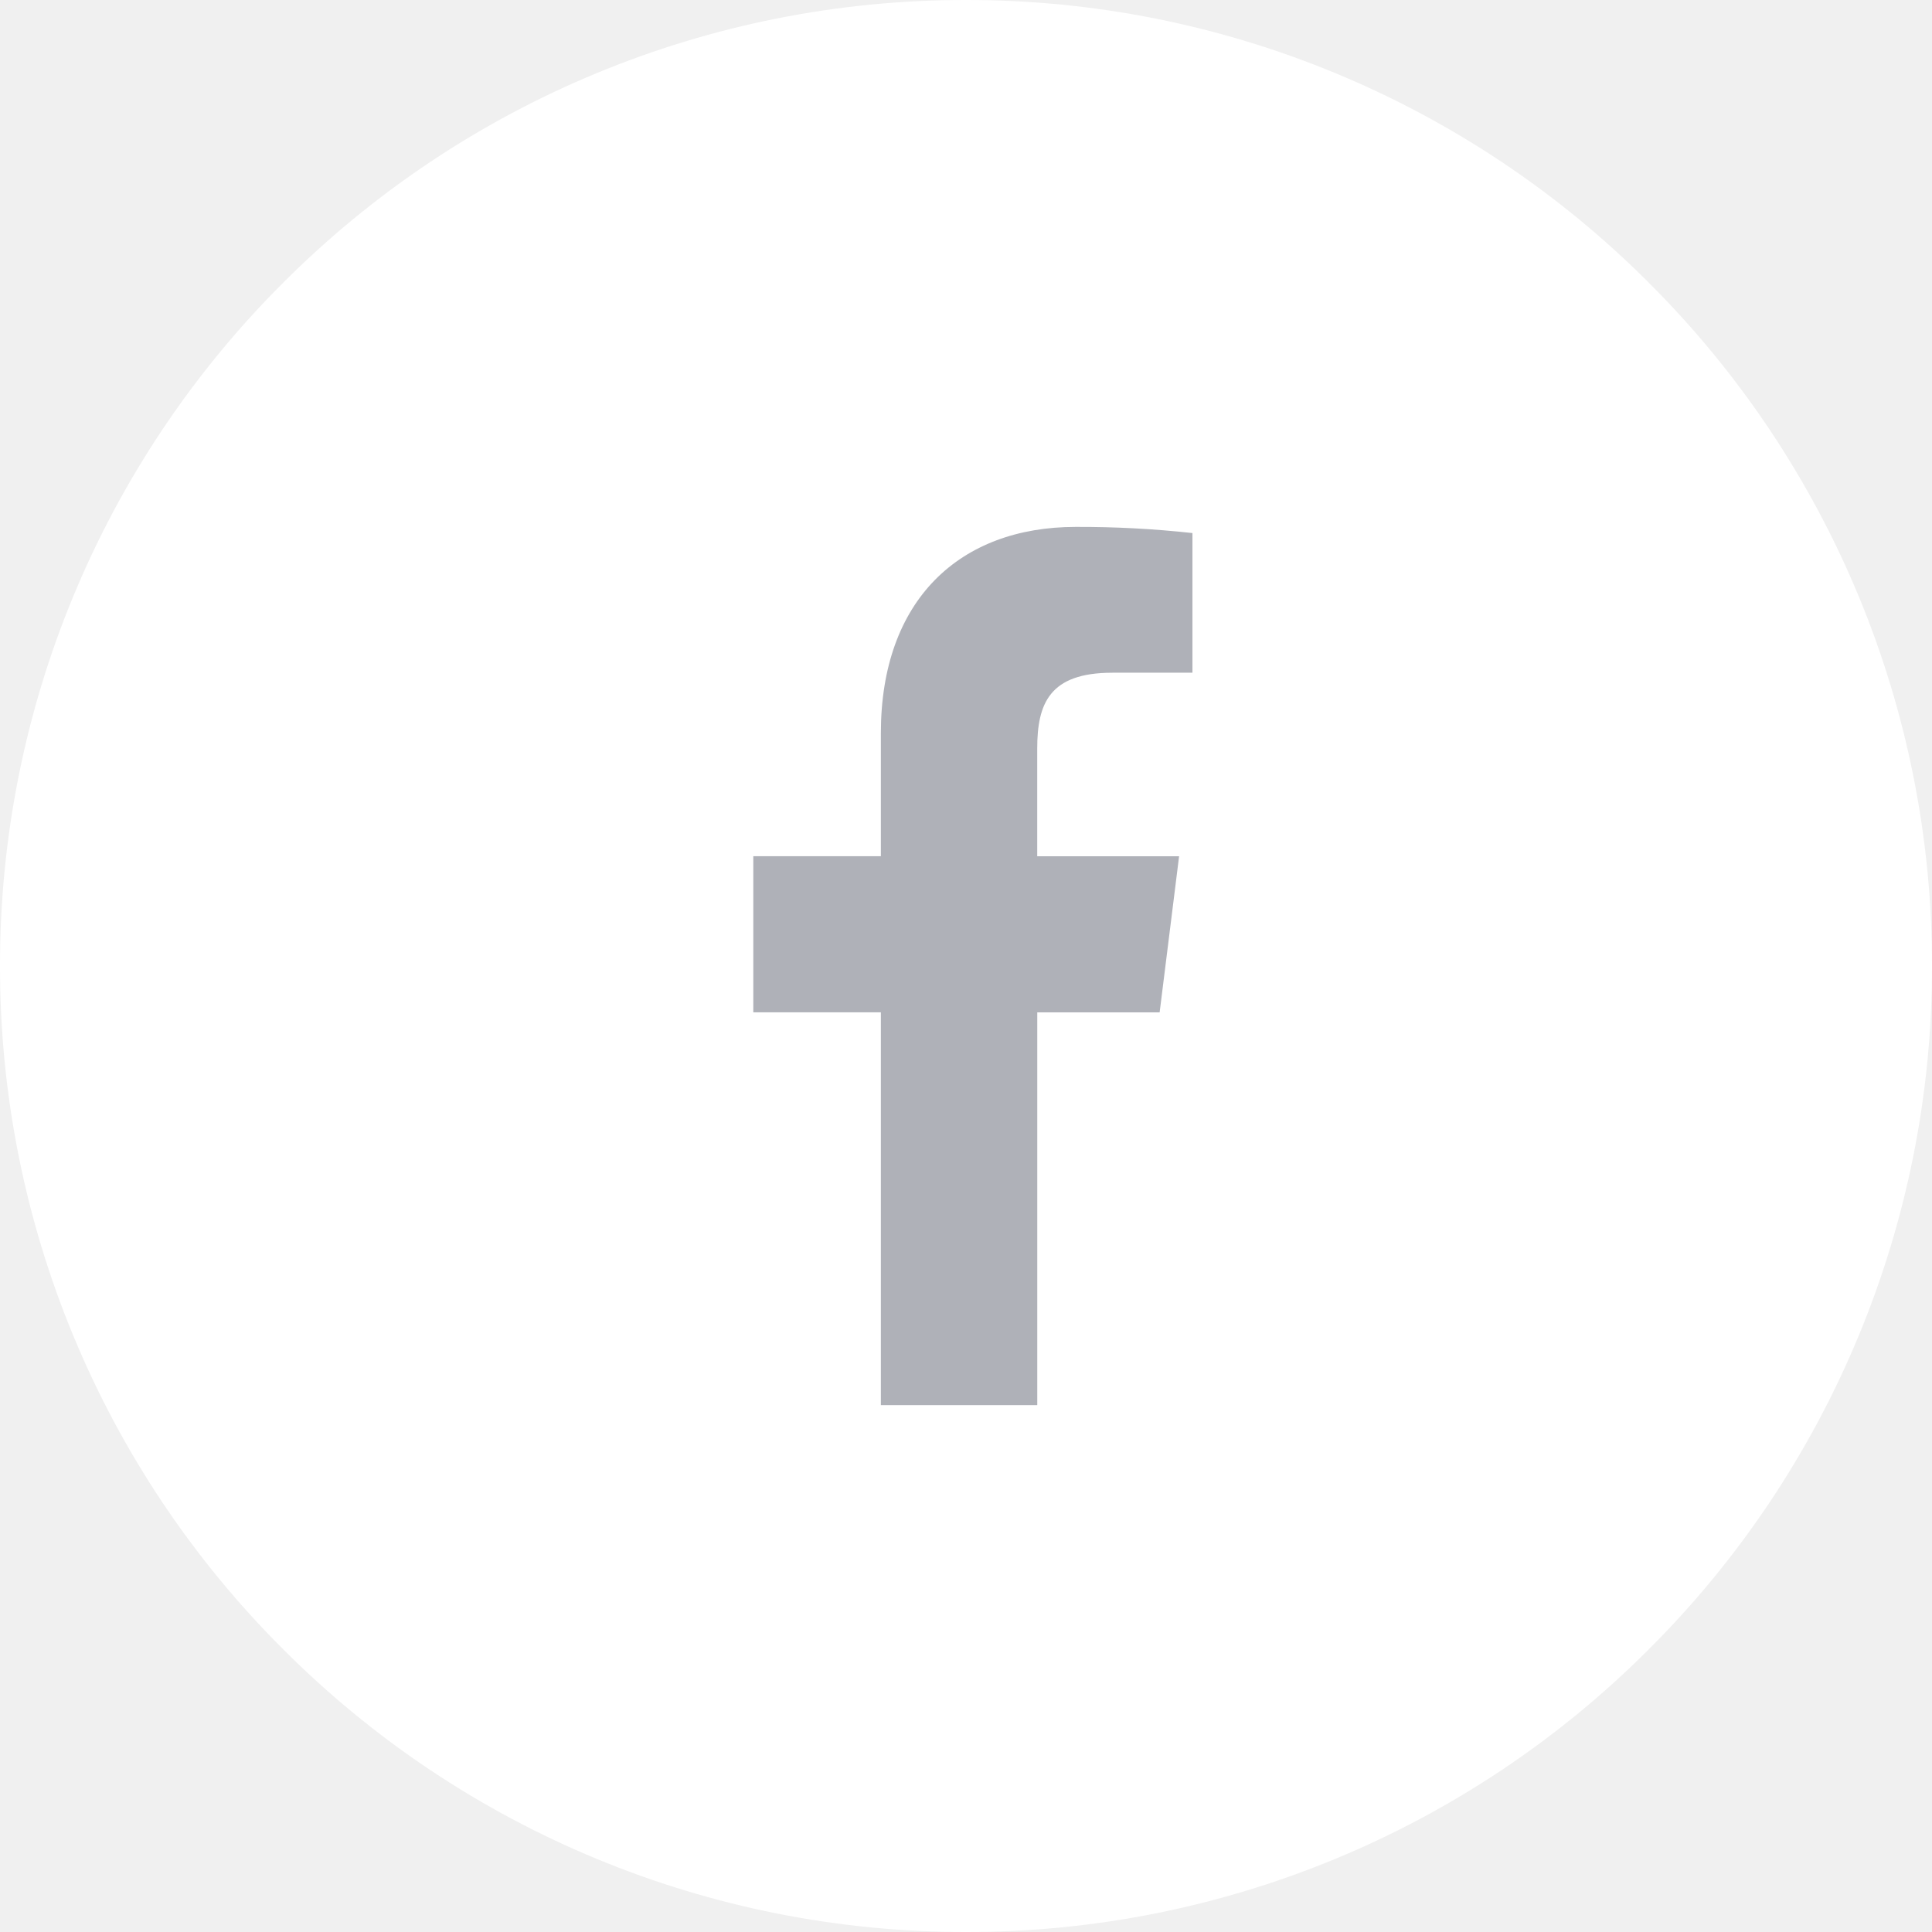
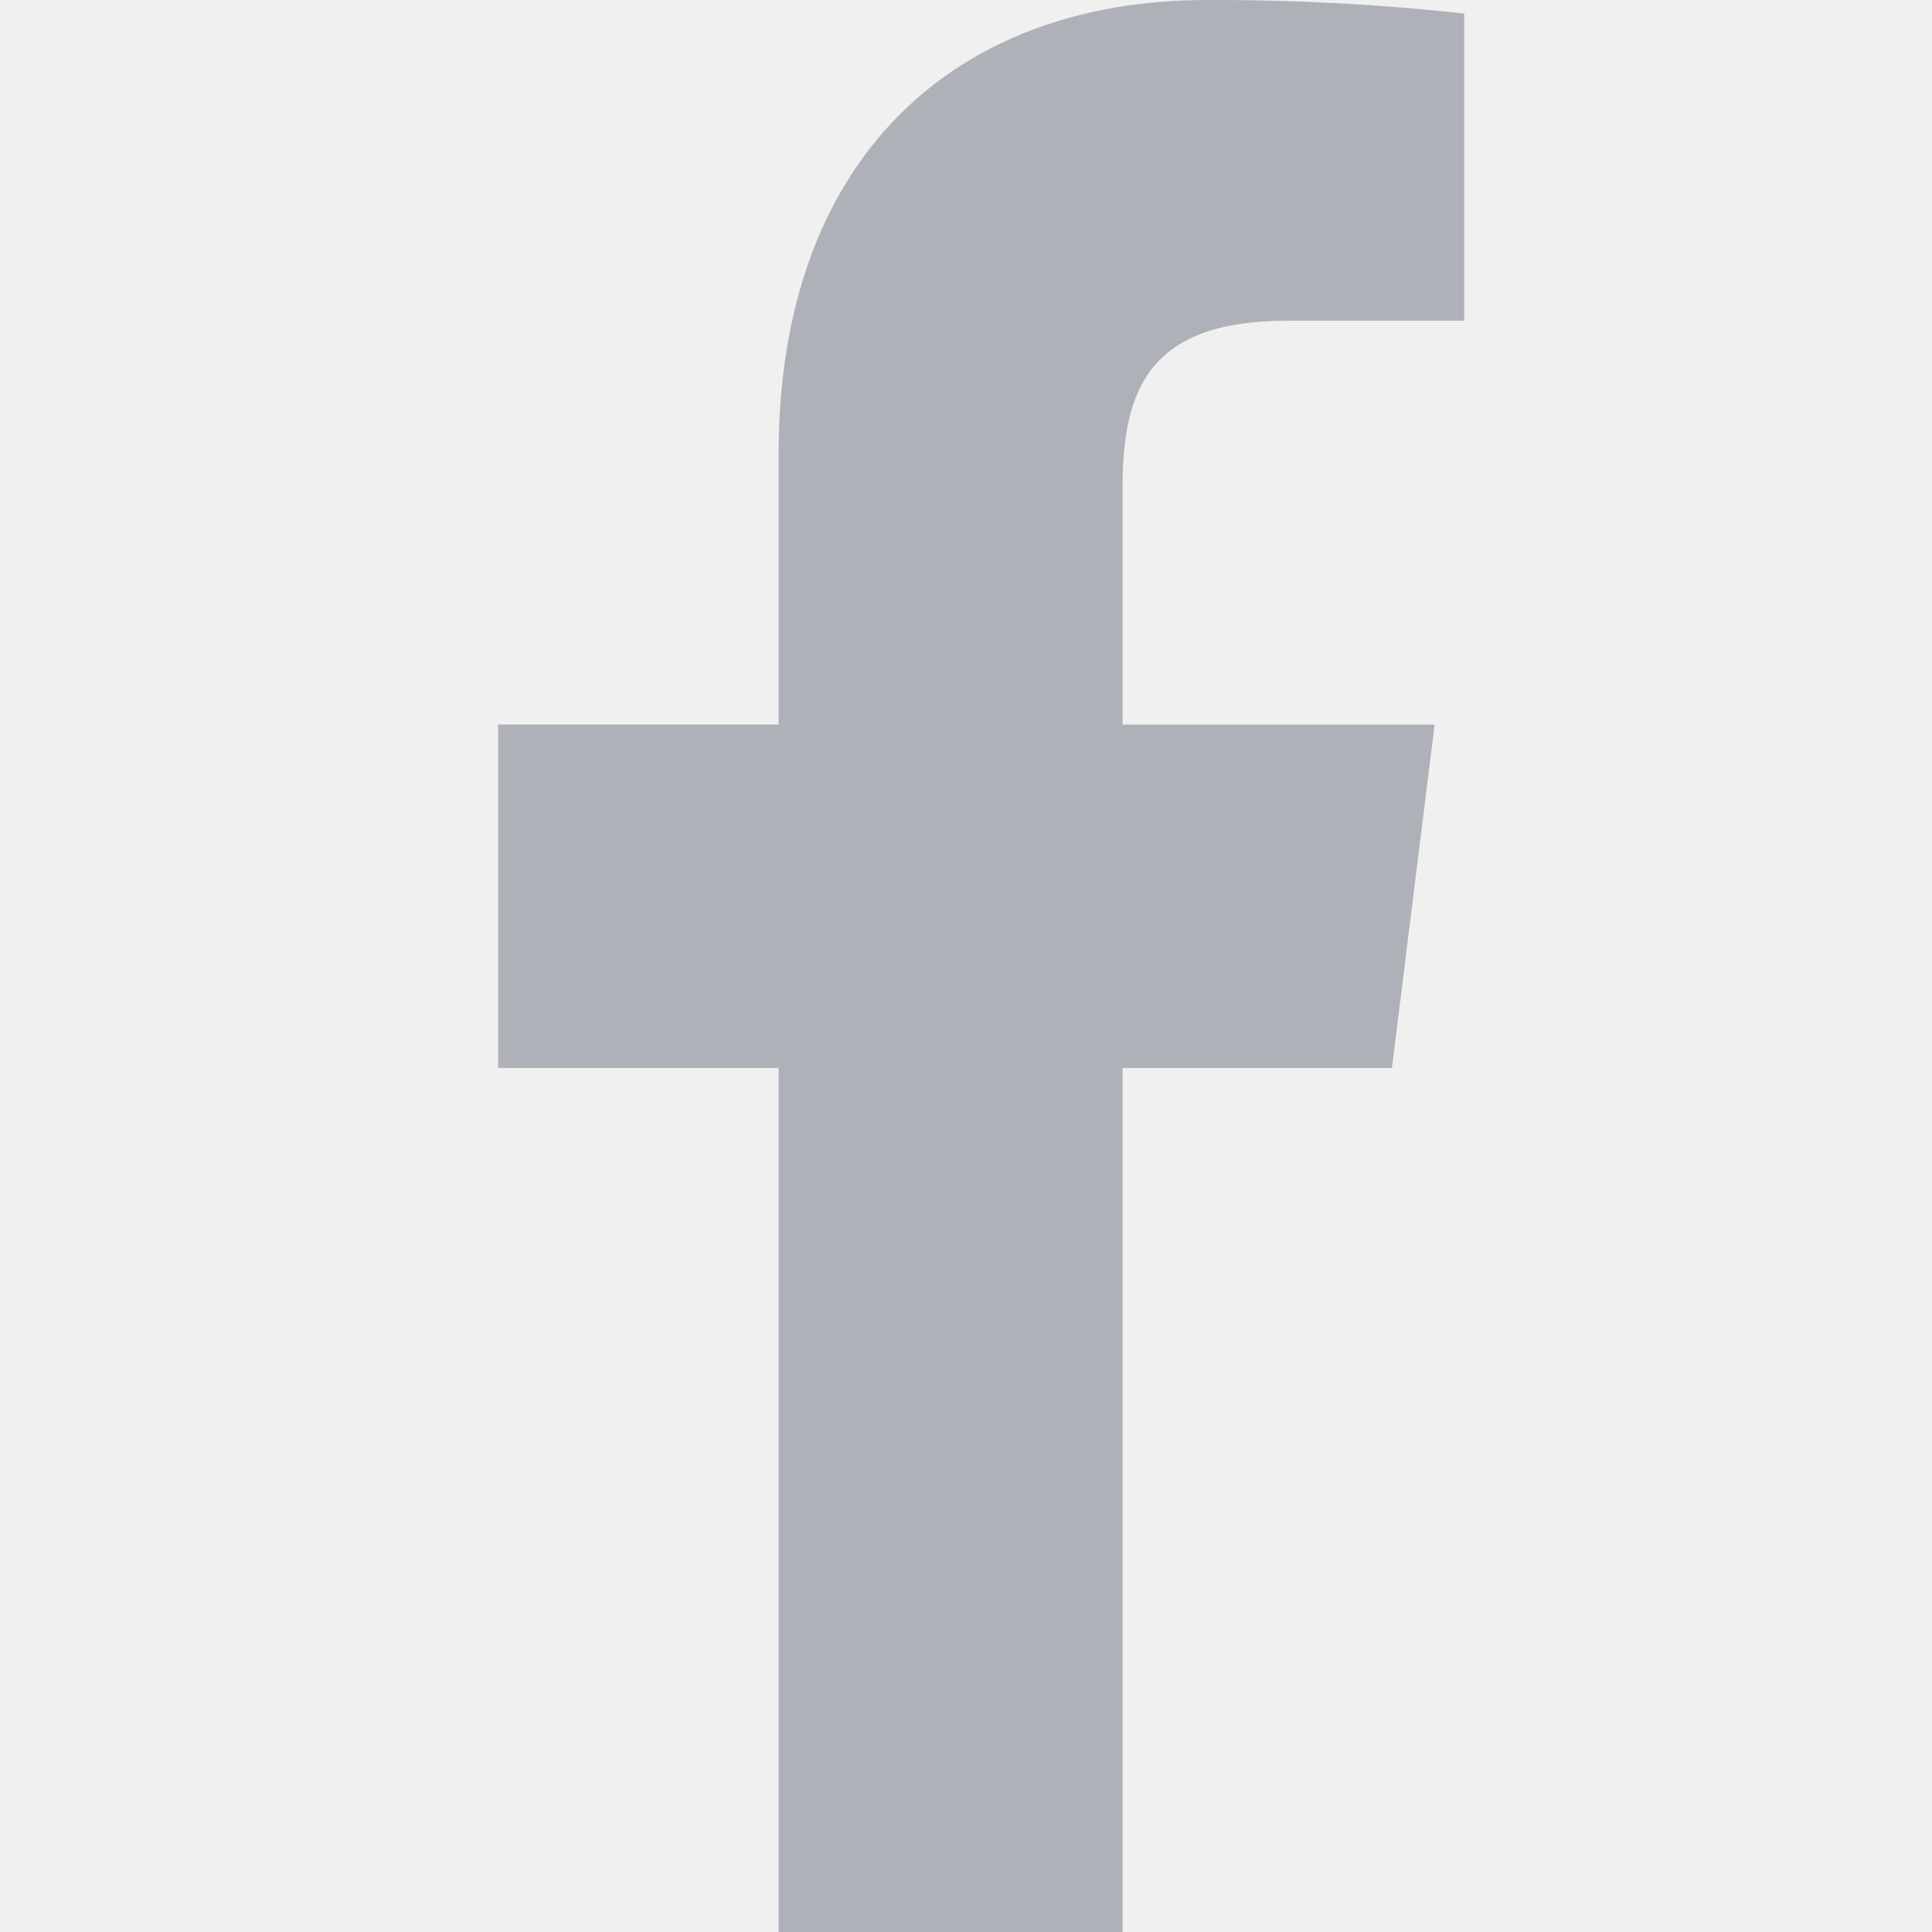
- <svg xmlns="http://www.w3.org/2000/svg" width="44" height="44" fill="none">
-   <path d="M44 22a21.931 21.931 0 01-6.444 15.556A21.931 21.931 0 0122 44a21.931 21.931 0 01-15.556-6.444A21.931 21.931 0 010 22 21.931 21.931 0 016.444 6.444 21.931 21.931 0 0122 0a21.931 21.931 0 0115.556 6.444A21.931 21.931 0 0144 22z" fill="#fff" />
+ <svg xmlns="http://www.w3.org/2000/svg" width="20" height="20" fill="none">
  <g clip-path="url(#clip0)">
-     <path d="M25.33 15.32h1.827v-3.18a23.588 23.588 0 00-2.66-.14c-2.633 0-4.436 1.656-4.436 4.7v2.8h-2.905v3.555h2.905V32h3.562v-8.944h2.787l.443-3.555h-3.231v-2.45c0-1.027.277-1.73 1.709-1.73z" fill="#AFB1B8" />
+     <path d="M13.33 3.32h1.827V.14a23.576 23.576 0 00-2.66-.14C9.864 0 8.06 1.656 8.06 4.7v2.8H5.156v3.555H8.06V20h3.561v-8.944h2.788l.442-3.555h-3.23V5.05c0-1.027.277-1.73 1.709-1.73z" fill="#AFB1B8" />
  </g>
  <defs>
    <clipPath id="clip0">
-       <path fill="#fff" transform="translate(12 12)" d="M0 0h20v20H0z" />
+       <path fill="#fff" d="M0 0h20v20H0z" />
    </clipPath>
  </defs>
</svg>
